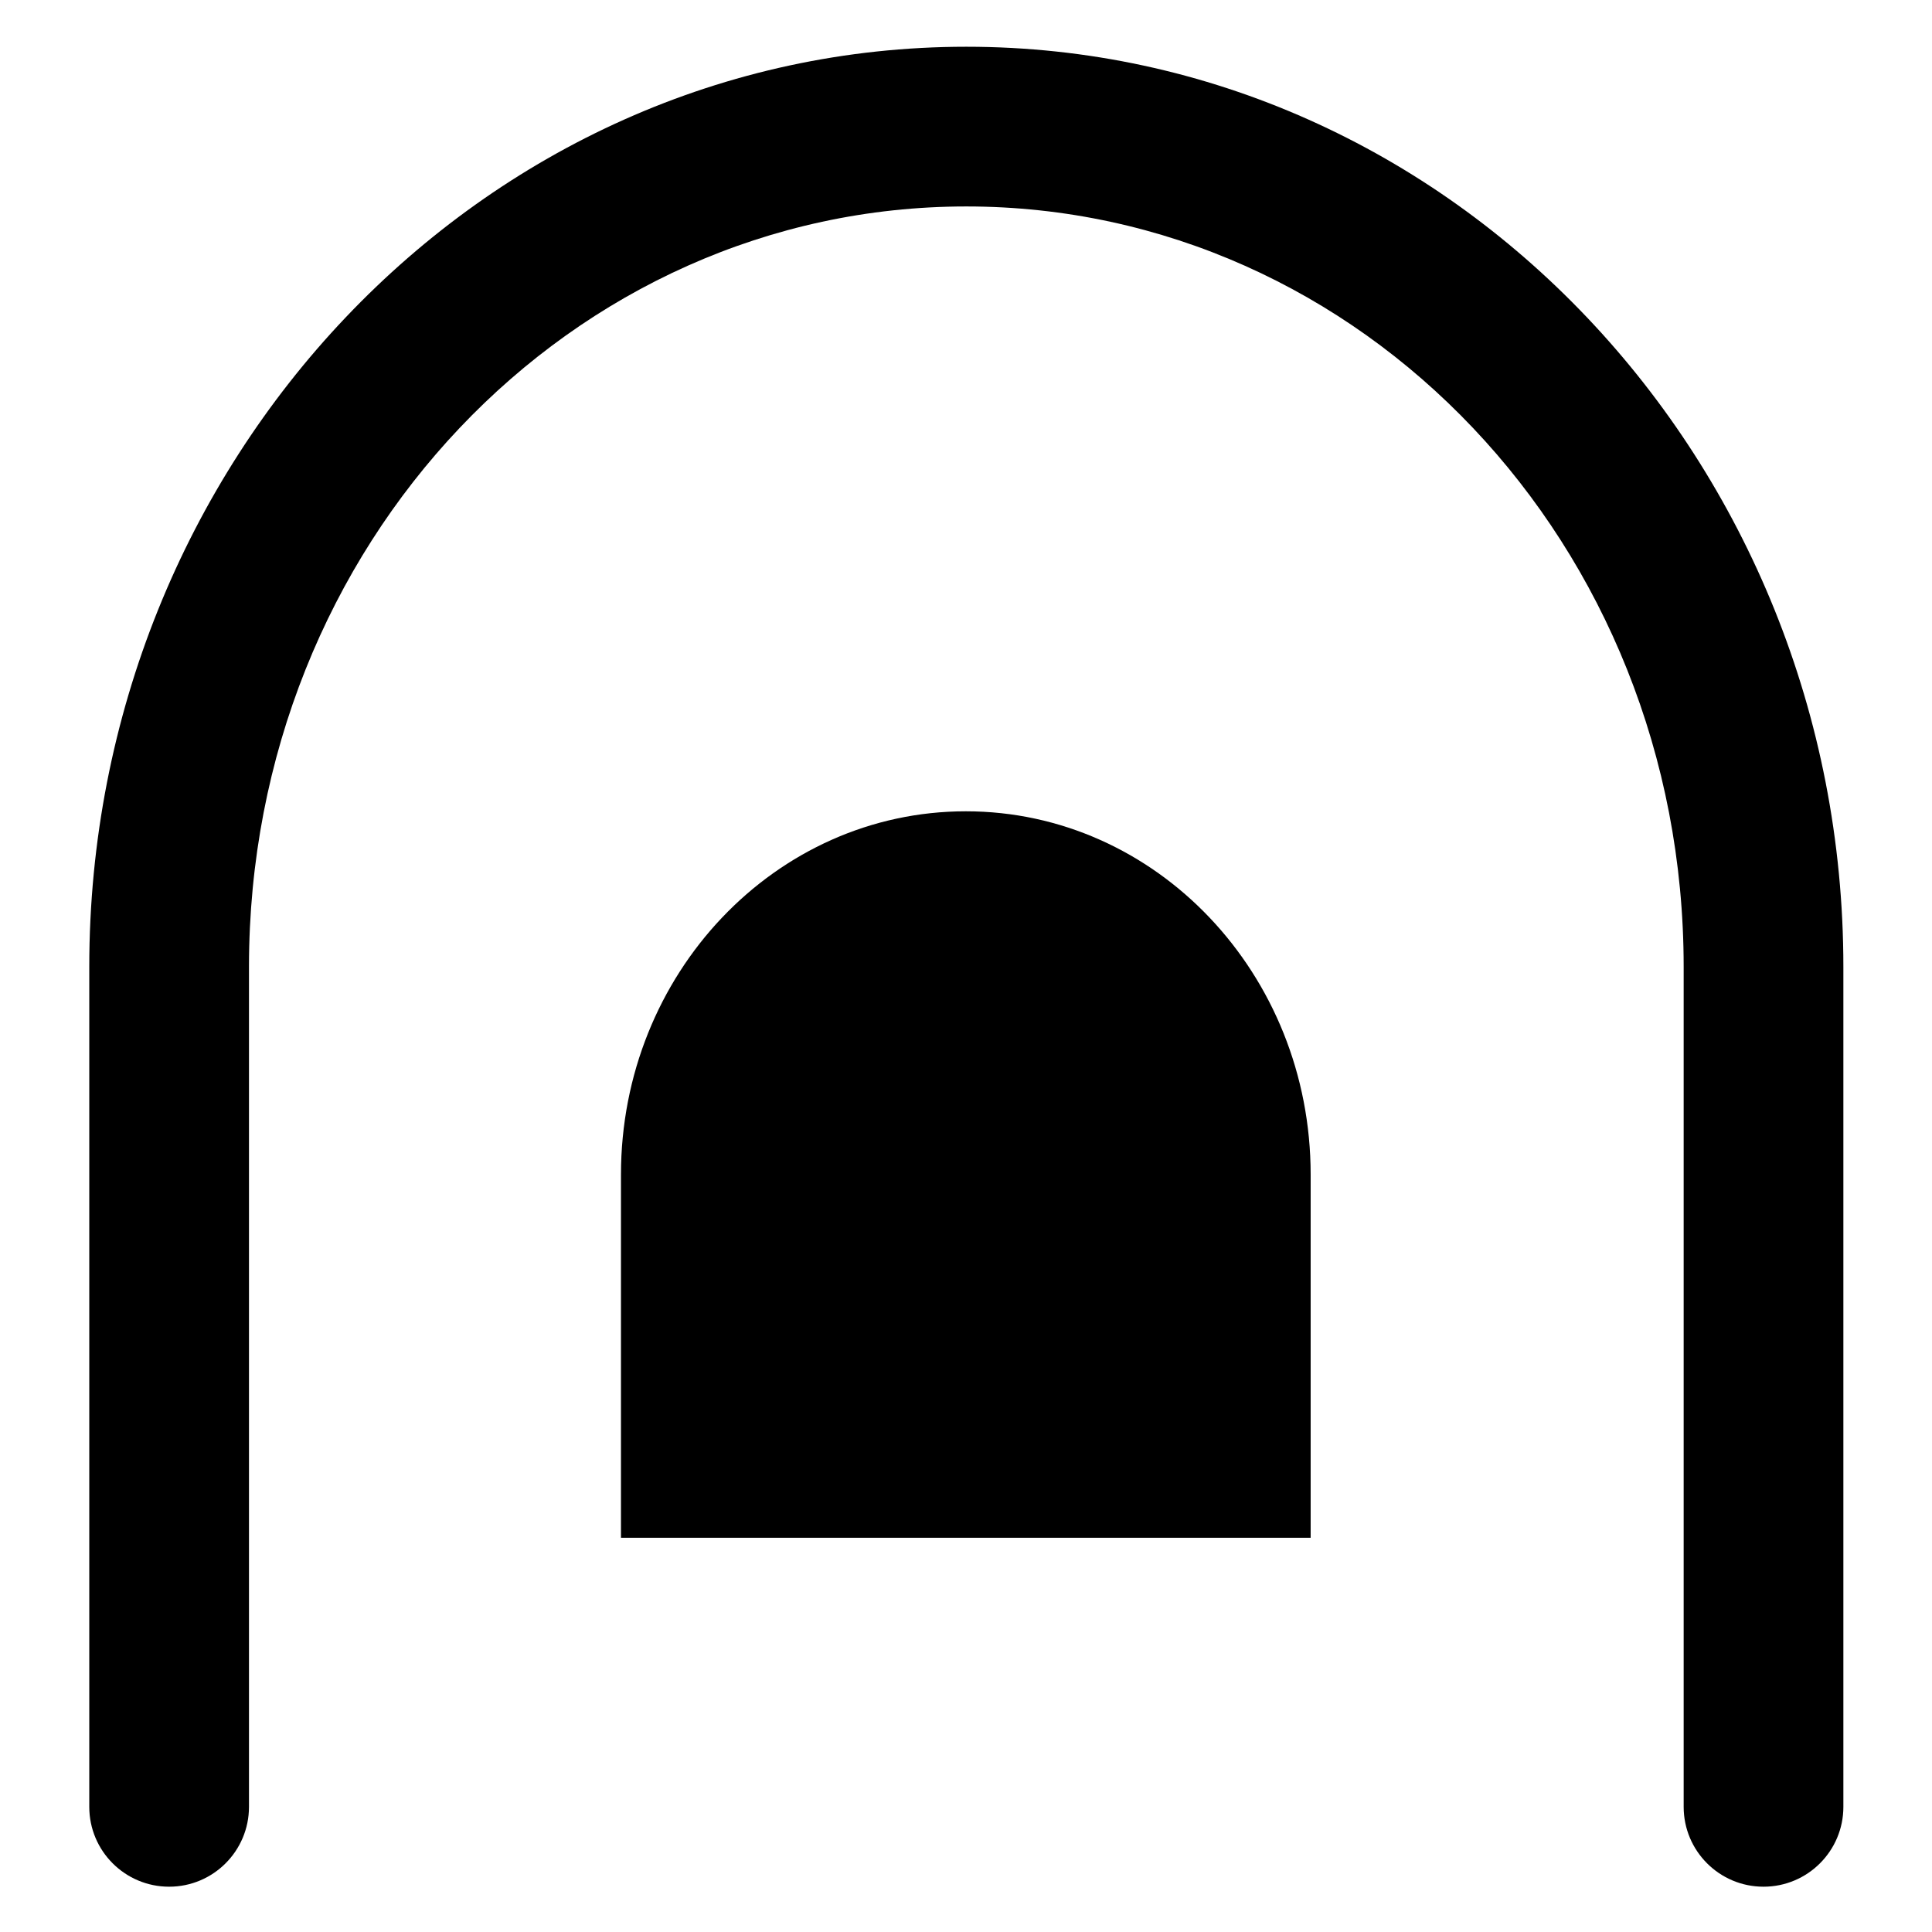
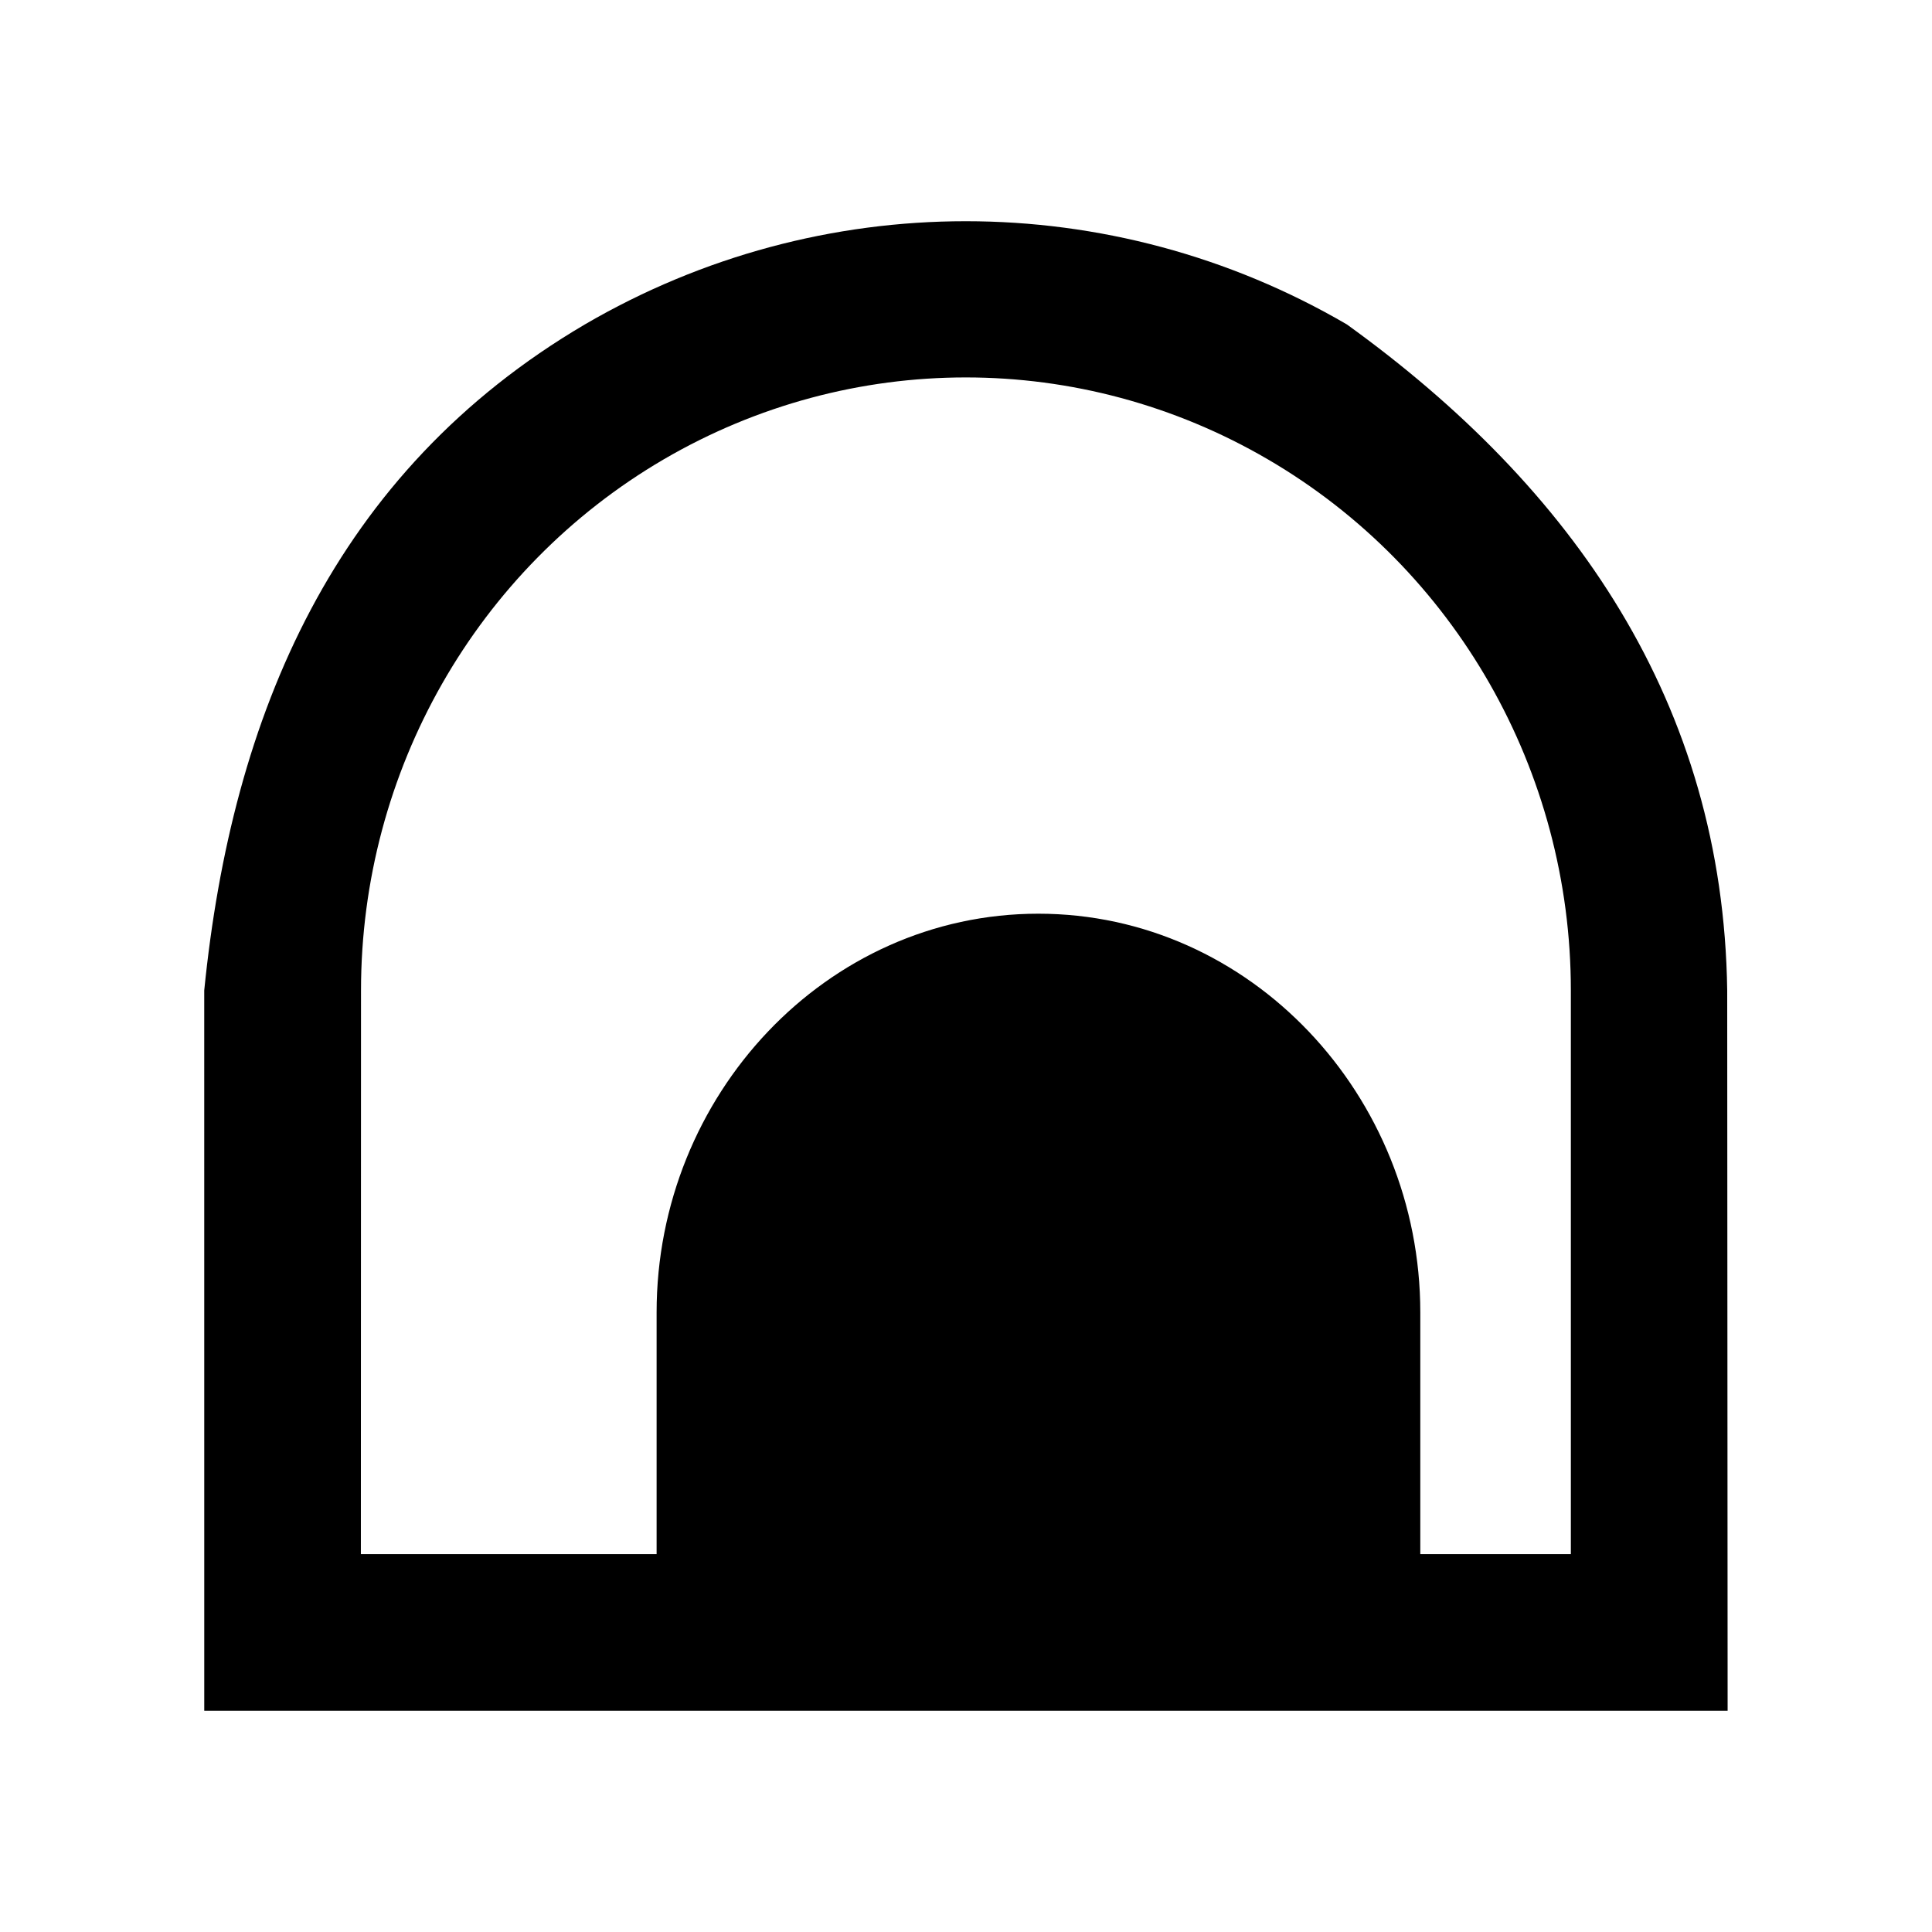
<svg xmlns="http://www.w3.org/2000/svg" version="1.1" viewBox="0 0 14 14">
-   <g transform="matrix(.46292 0 0 .46292 -77.962 -111.1)" stroke-linejoin="round" stroke-miterlimit="3">
-     <path d="m183.54 240.73c-7.603-1e-5 -13.729 6.498-13.729 14.402v13.15a1.25 1.25 0 0 0 1.25 1.25 1.25 1.25 0 0 0 1.25-1.25v-13.15c0-6.622 5.049-11.902 11.229-11.902 6.179 1e-5 11.229 5.28 11.229 11.902v13.15a1.25 1.25 0 0 0 1.25 1.25 1.25 1.25 0 0 0 1.25-1.25v-13.15c0-7.904-6.125-14.402-13.729-14.402z" color="#000000" stroke-linecap="round" stroke-width="2.16" style="-inkscape-stroke:none;paint-order:stroke fill markers" />
-     <path d="m188.93 264.07h-10.796v-5.686c0-3.14 2.417-5.686 5.398-5.686 2.981 0 5.398 2.546 5.398 5.686z" stroke-linecap="square" stroke-width="5.401" style="paint-order:stroke fill markers" />
-   </g>
+   <path d="m2.616 7.177c2e-6 -1.59 0.837-3.055 2.193-3.848 1.357-0.792 3.022-0.792 4.379 0 1.357 0.792 2.195 2.258 2.195 3.848v4.085l-1.091 1e-5v-1.752c0-1.572-1.23-2.889-2.768-2.889-1.538 0-2.766 1.317-2.766 2.889v1.752l-2.143-1e-5zm9.903 5.22-3e-3 -5.22c-0.029-2.08-1.114-3.642-2.756-4.826-0.853-0.498-1.808-0.748-2.762-0.748h-5e-5c-0.954 0-1.906 0.25-2.76 0.748-1.817 1.069-2.558 2.831-2.758 4.826l1.83e-4 5.22z" color="#000000" stroke-dashoffset="2.1" stroke-linecap="round" stroke-miterlimit="3" style="-inkscape-stroke:none;paint-order:stroke markers fill" />
</svg>
